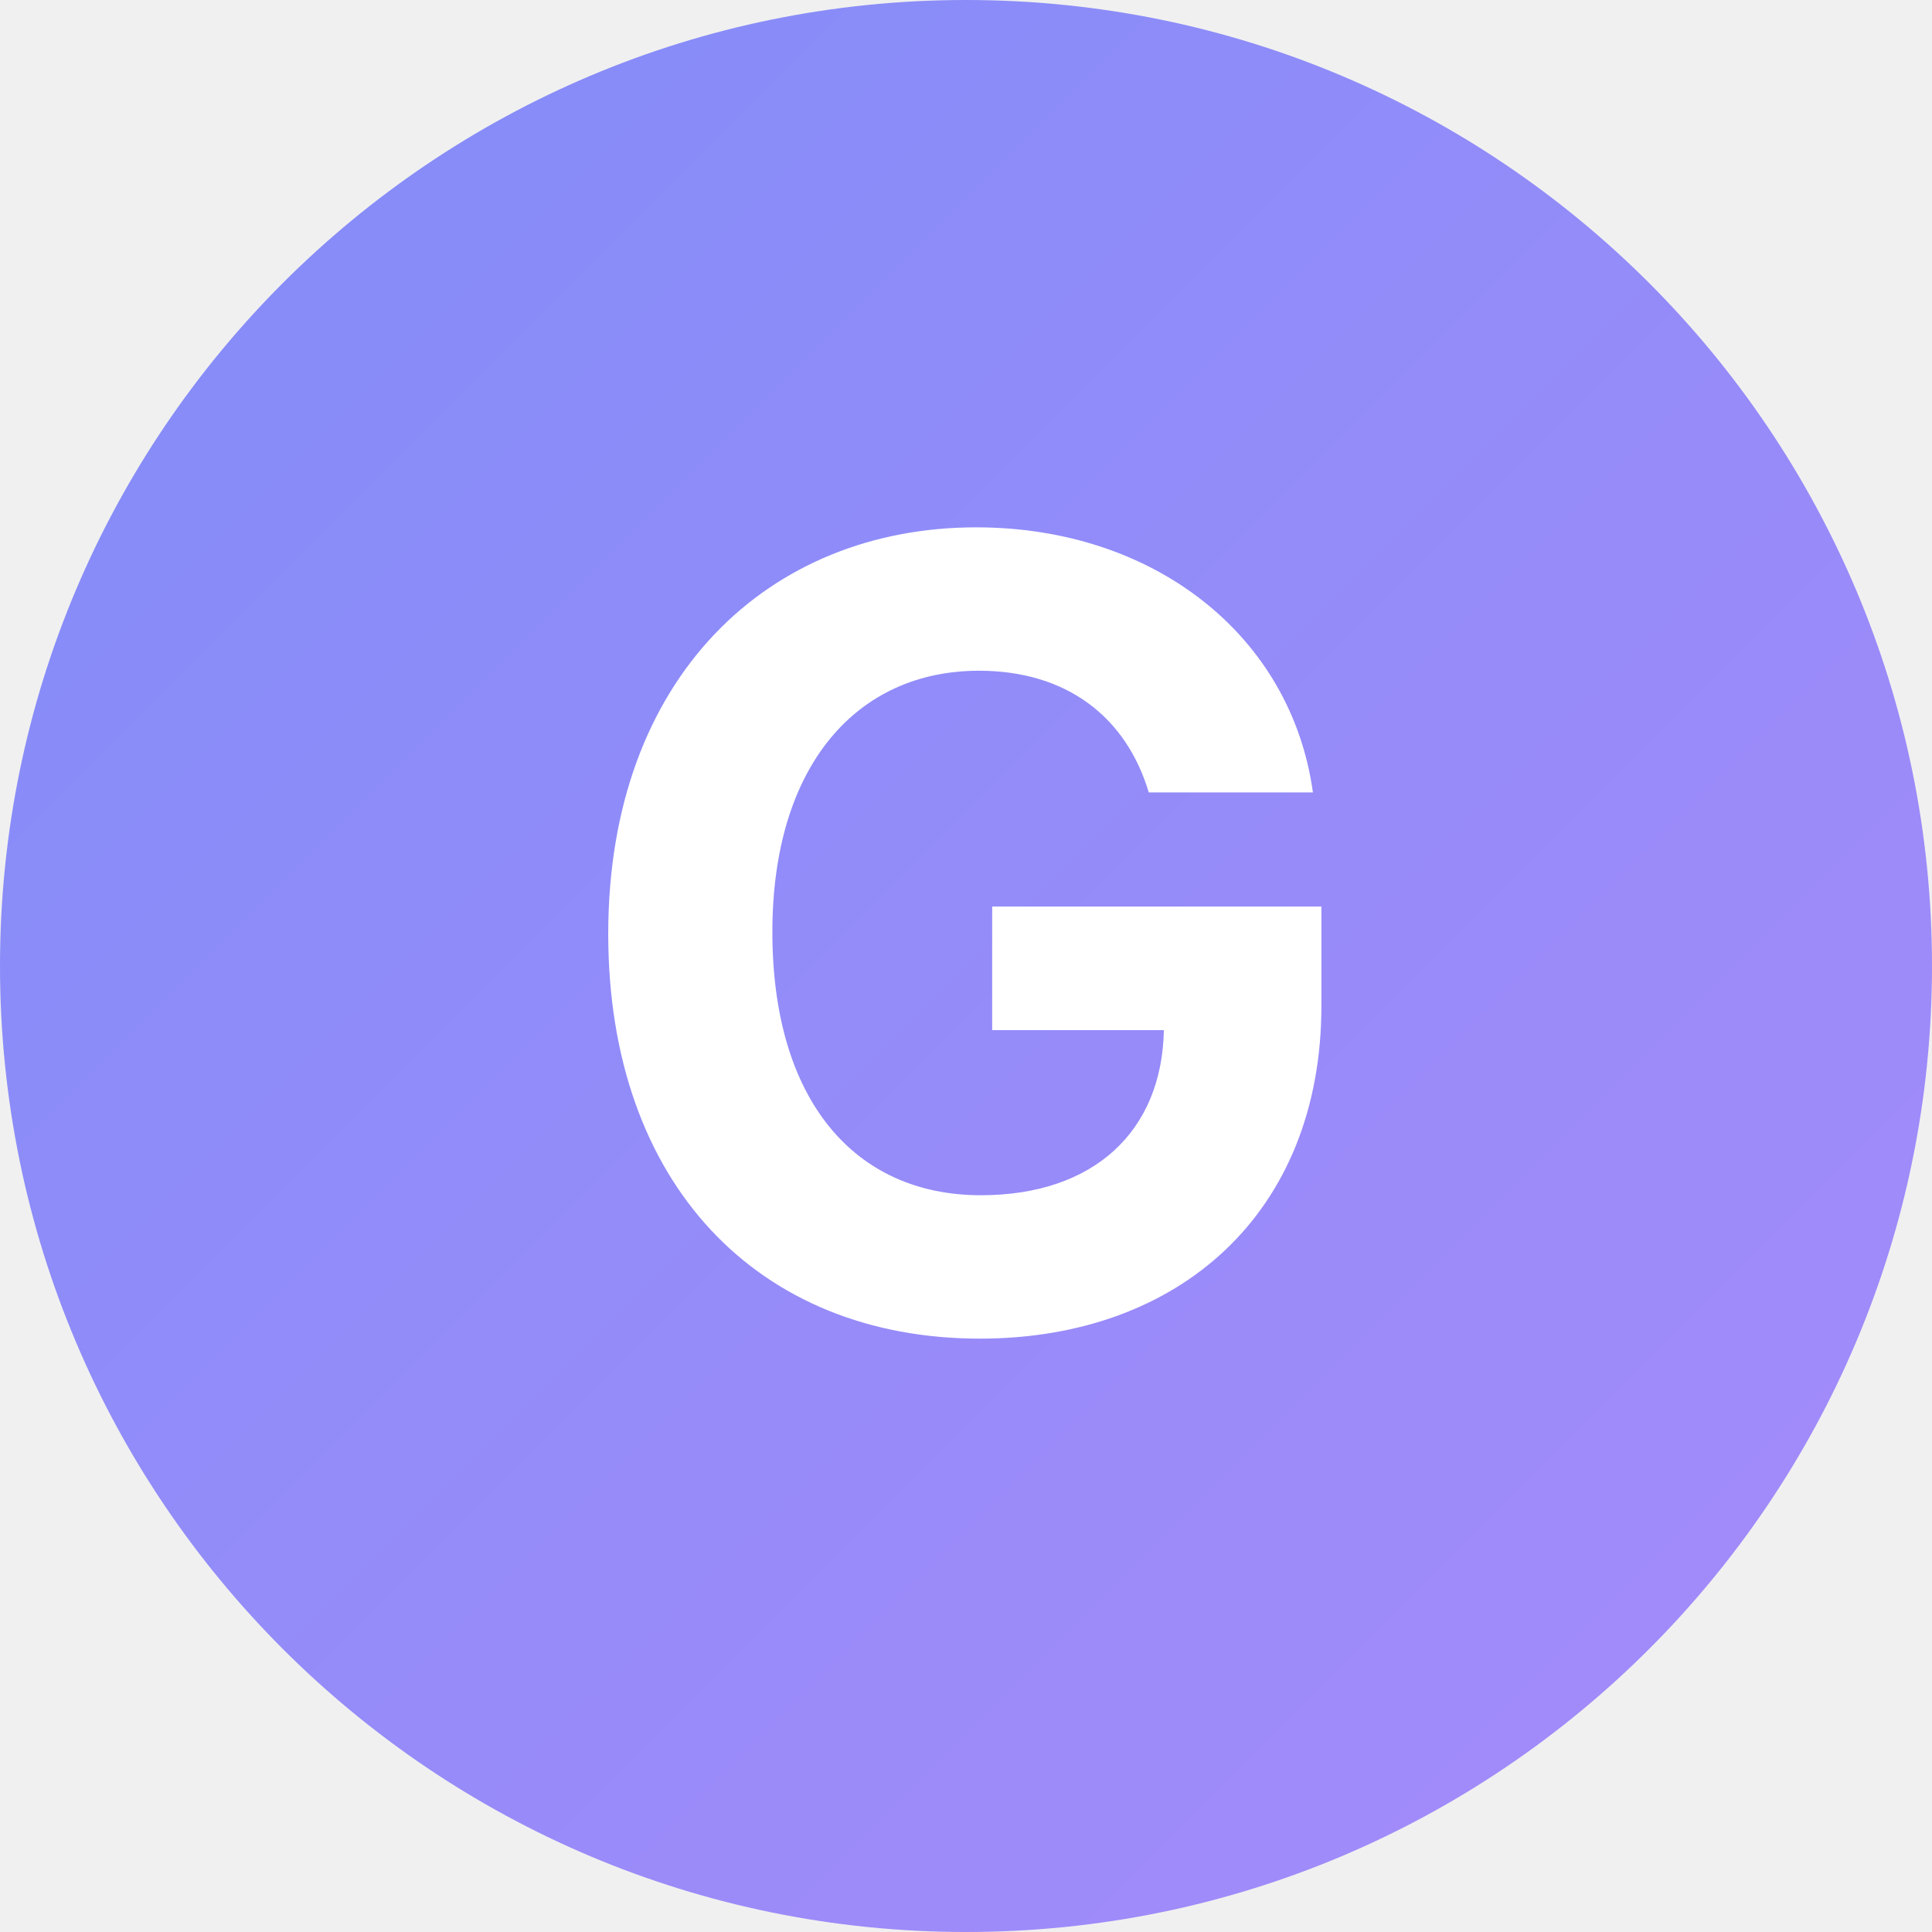
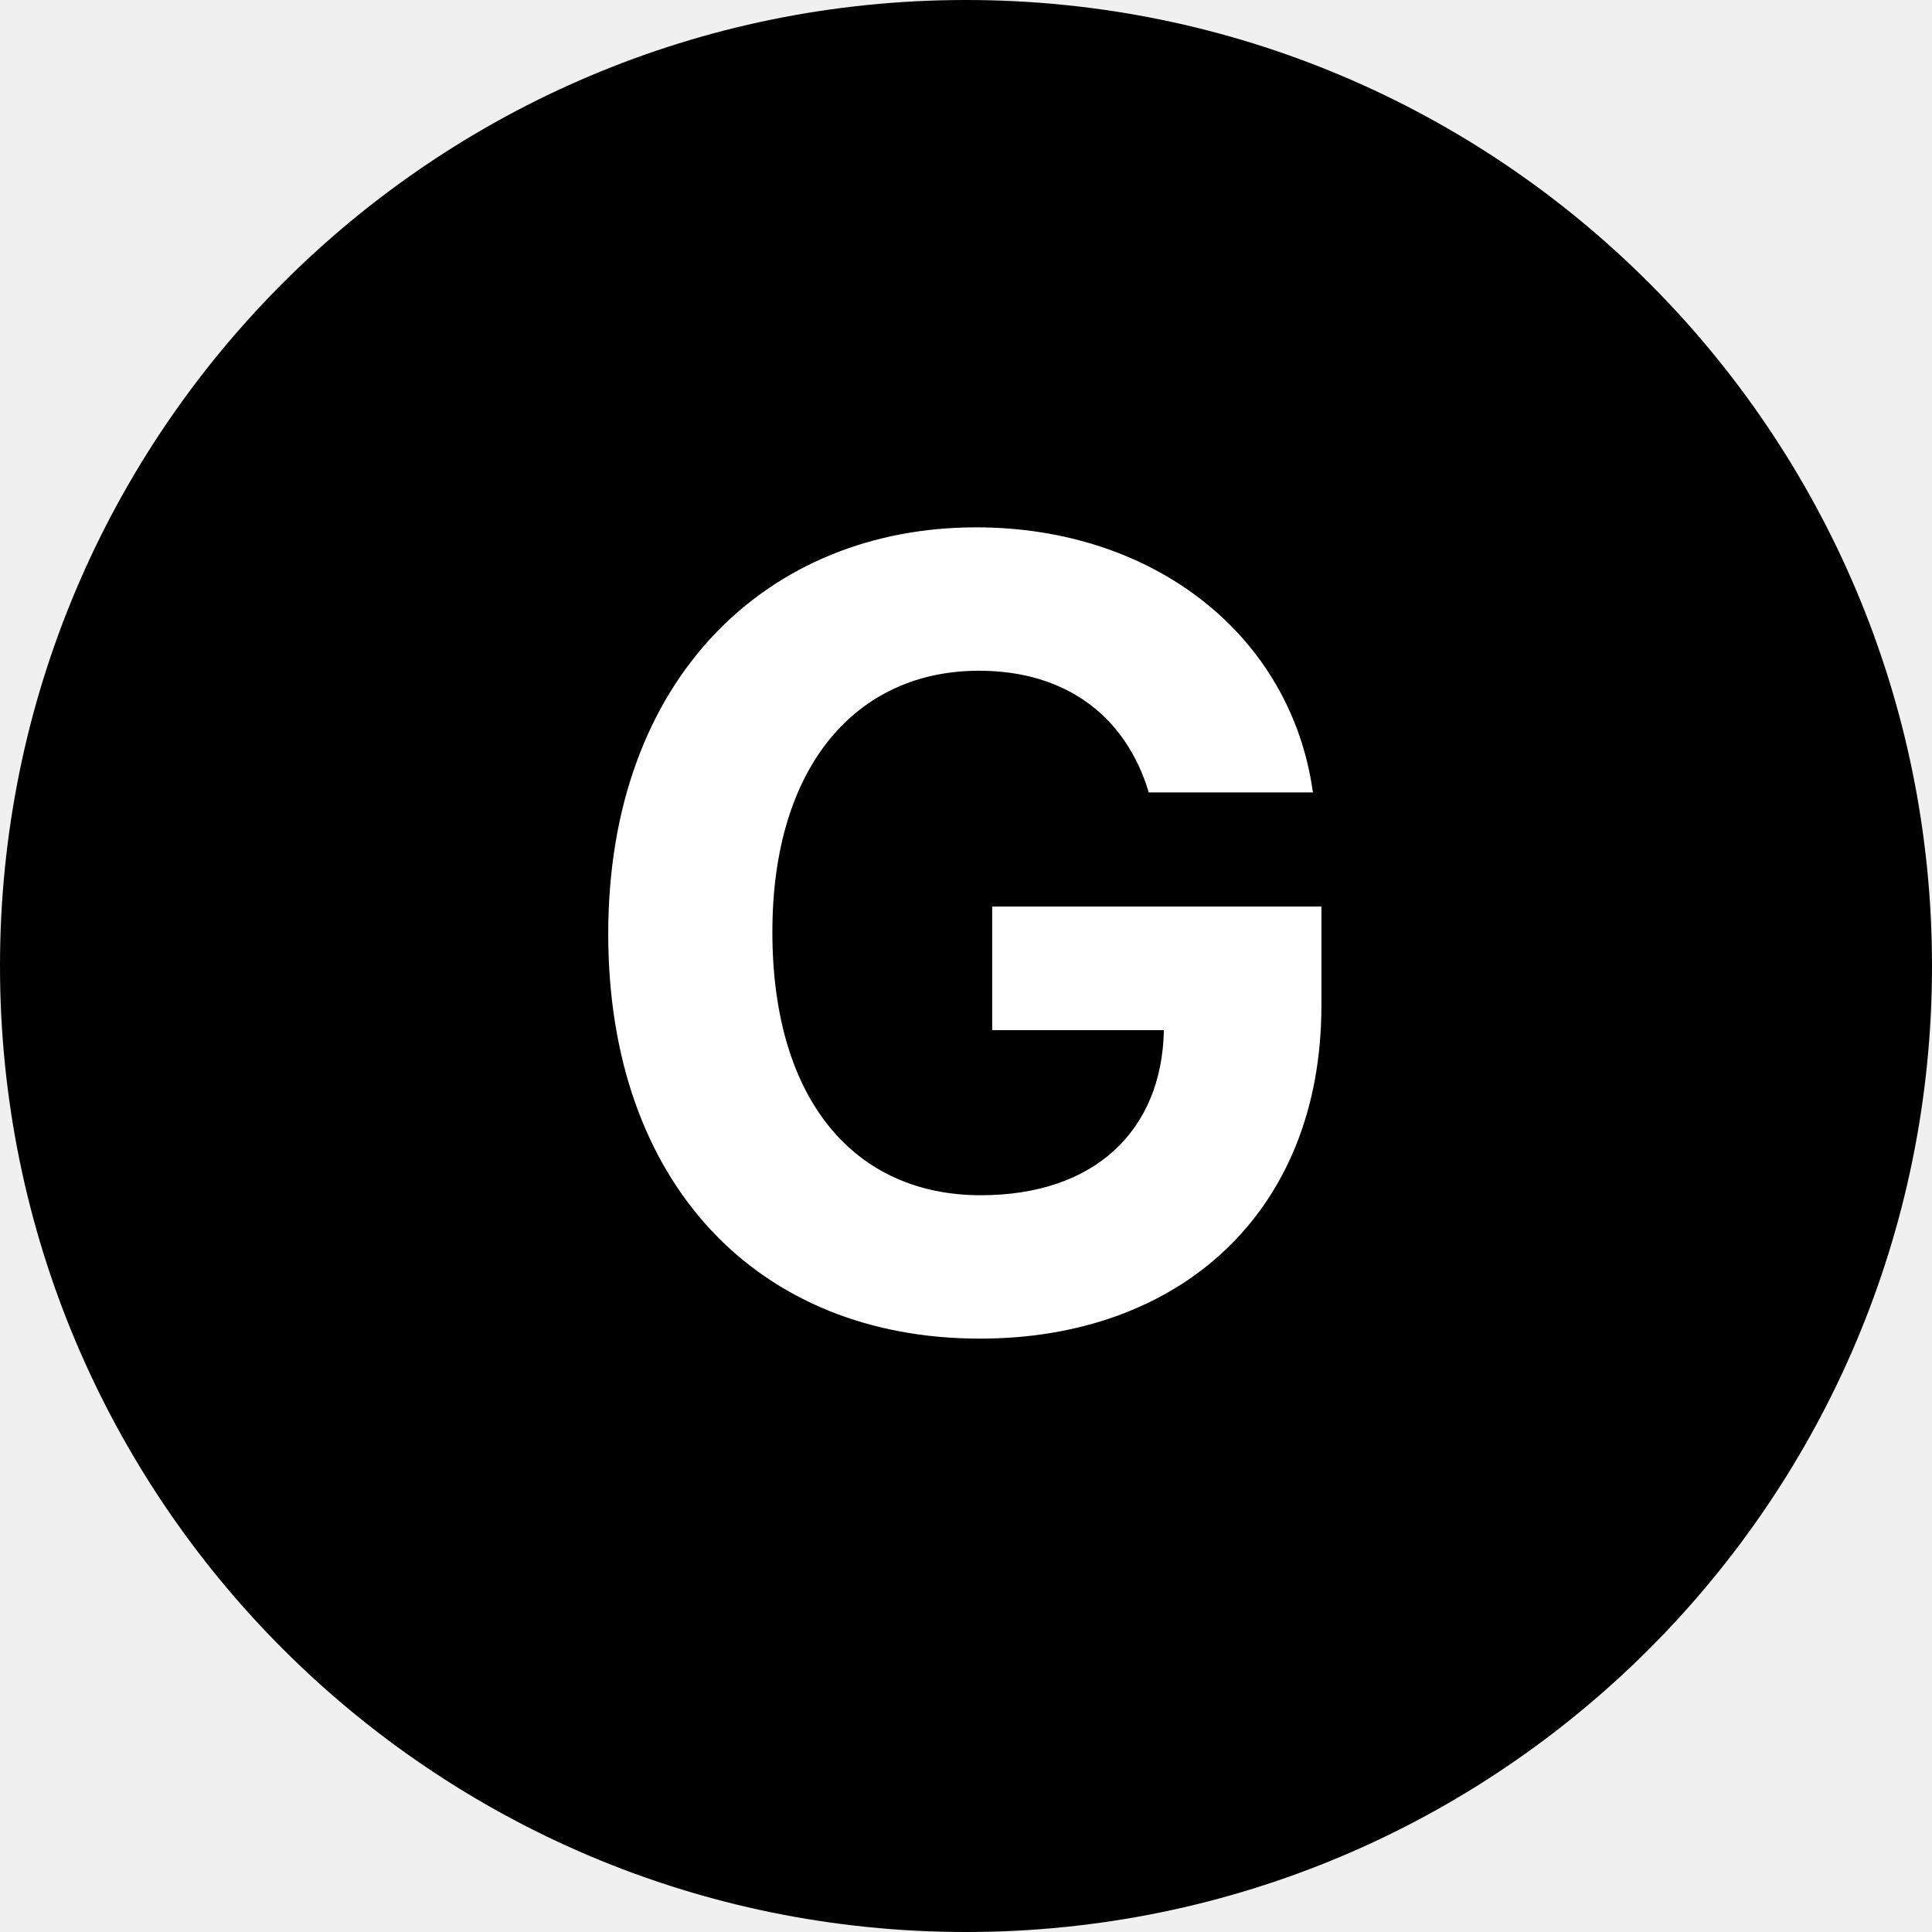
<svg xmlns="http://www.w3.org/2000/svg" viewBox="0 0 32 32">
-   <circle cx="16" cy="16" r="16" fill="url(#g2)" />
-   <defs>
-     <linearGradient id="g2" x1="0%" y1="0%" x2="100%" y2="100%">
-       <stop offset="0%" stop-color="#818cf8" />
-       <stop offset="100%" stop-color="#a78bfa" />
-     </linearGradient>
-   </defs>
+   <circle cx="16" cy="16" r="16" fill="#000000" />
  <text x="16" y="22" text-anchor="middle" font-family="system-ui, -apple-system, sans-serif" font-size="18" font-weight="700" fill="white">G</text>
</svg>
